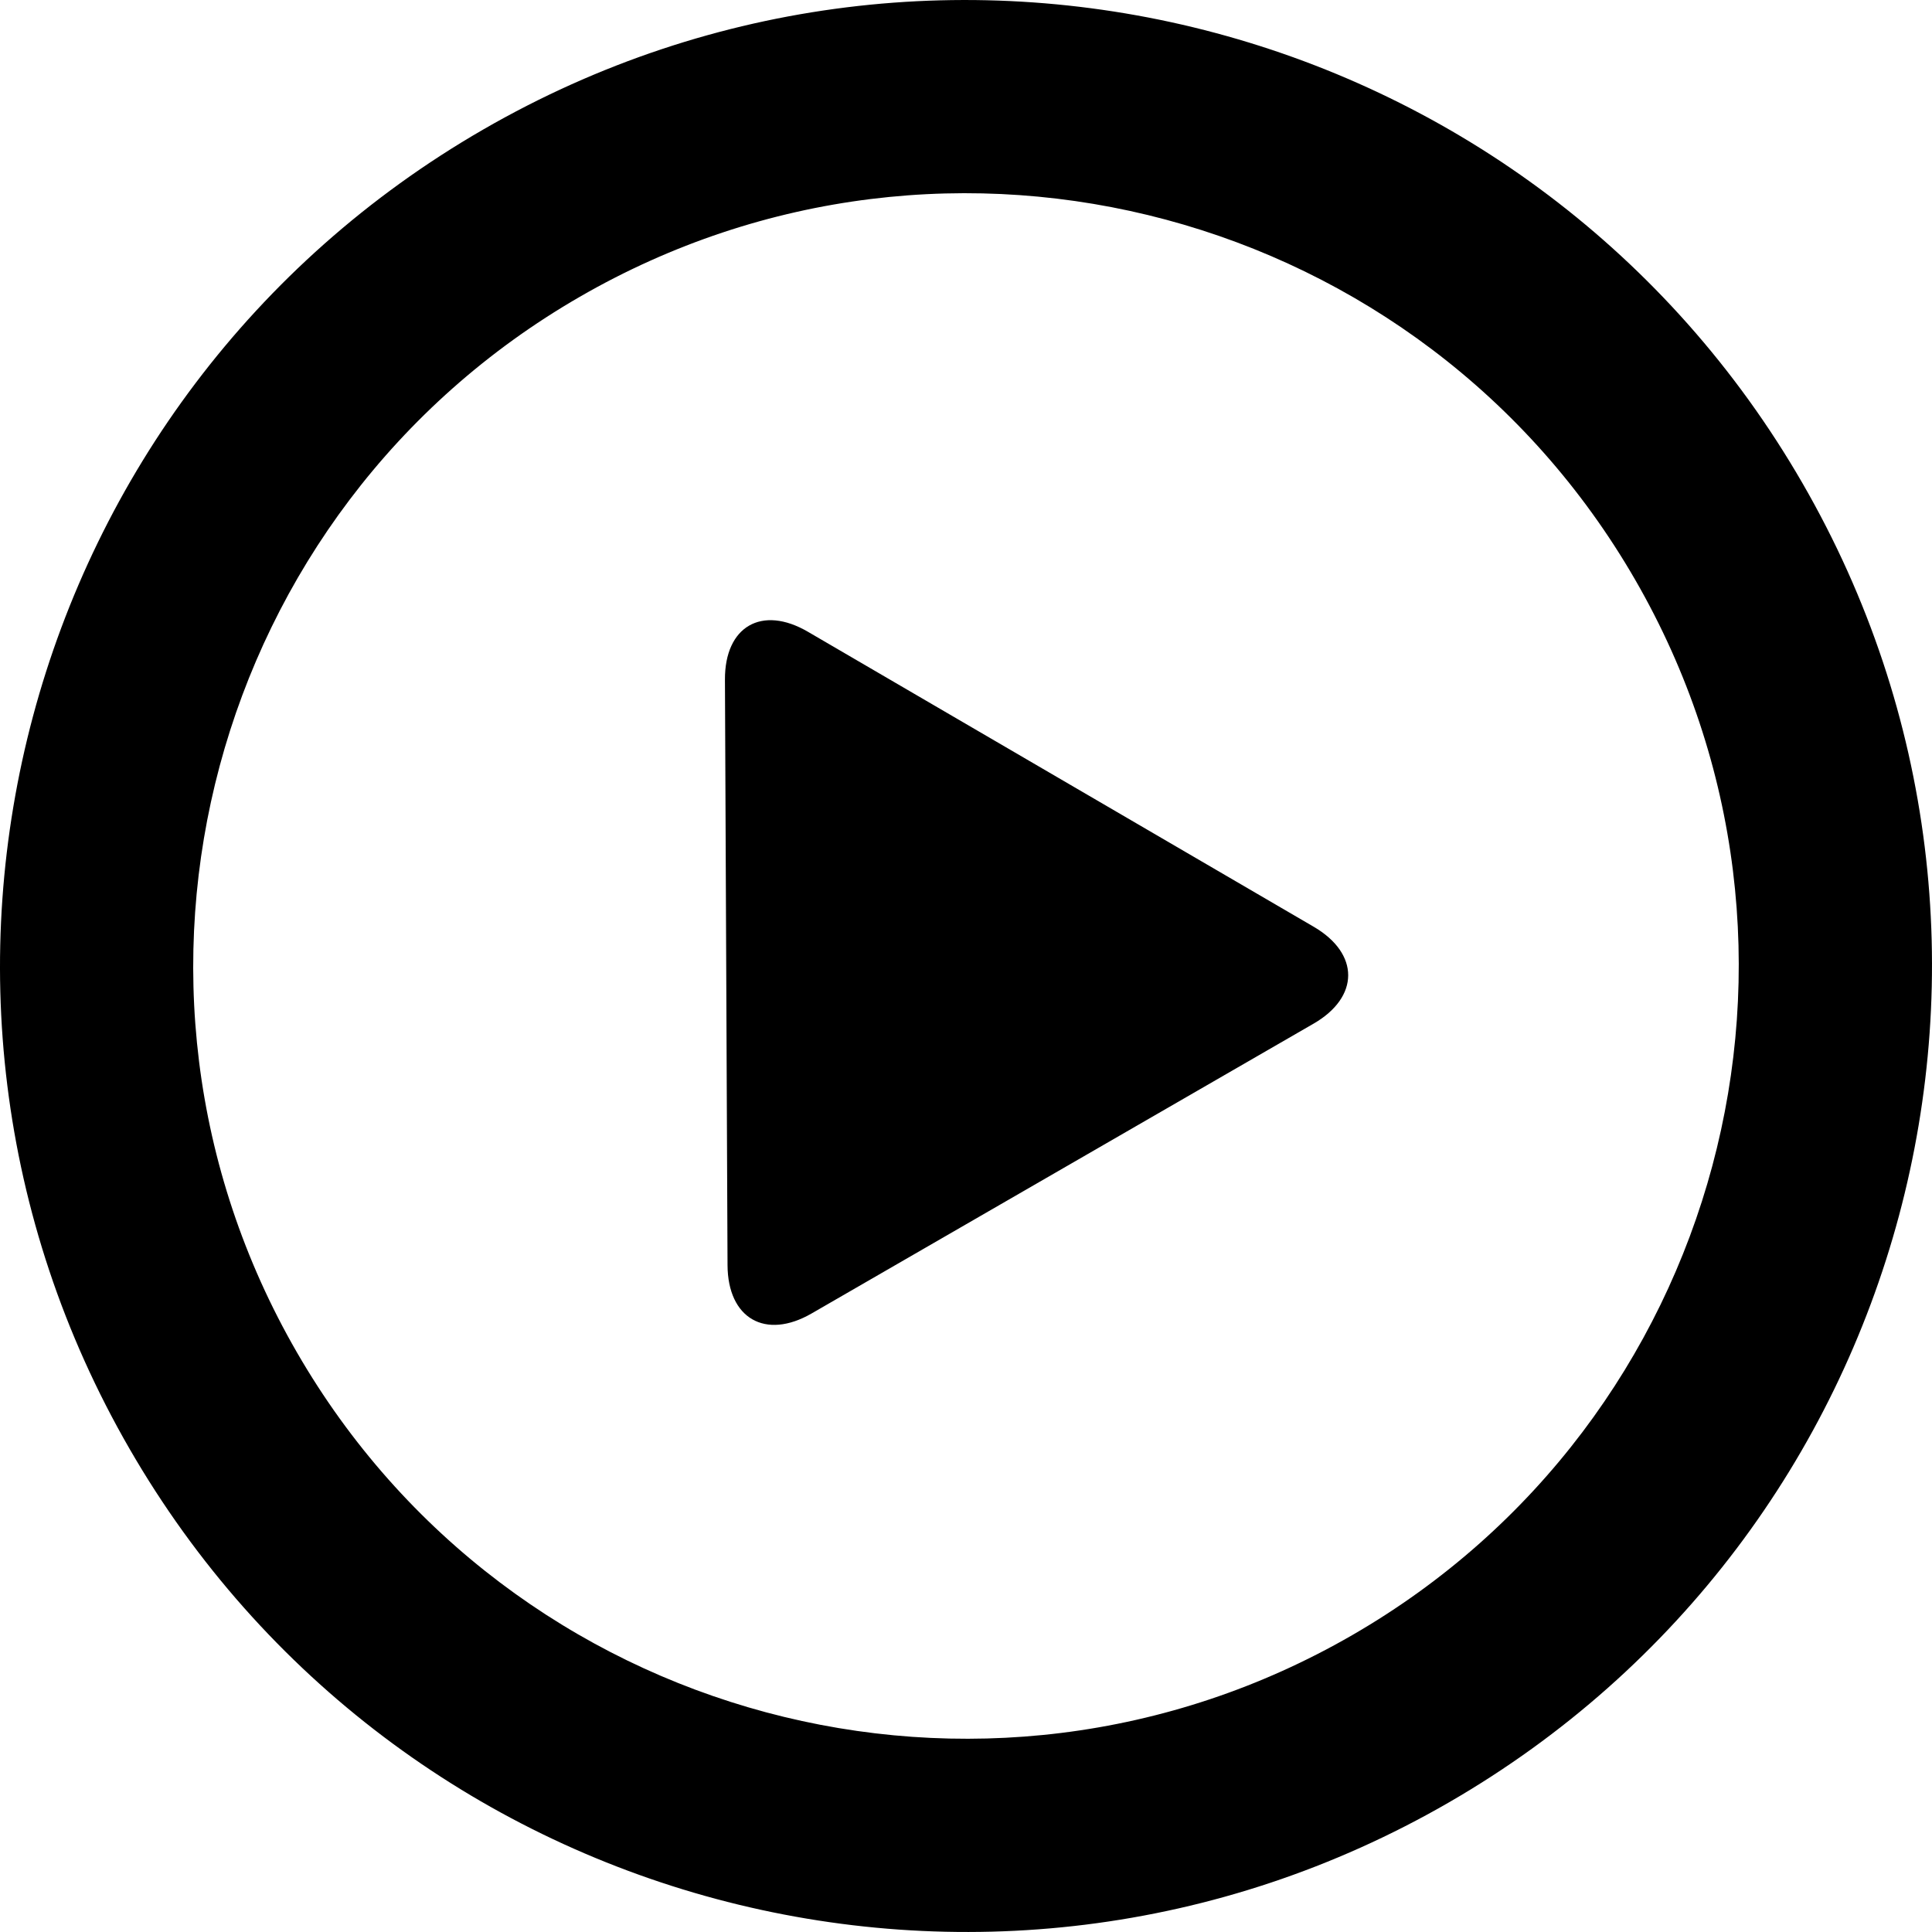
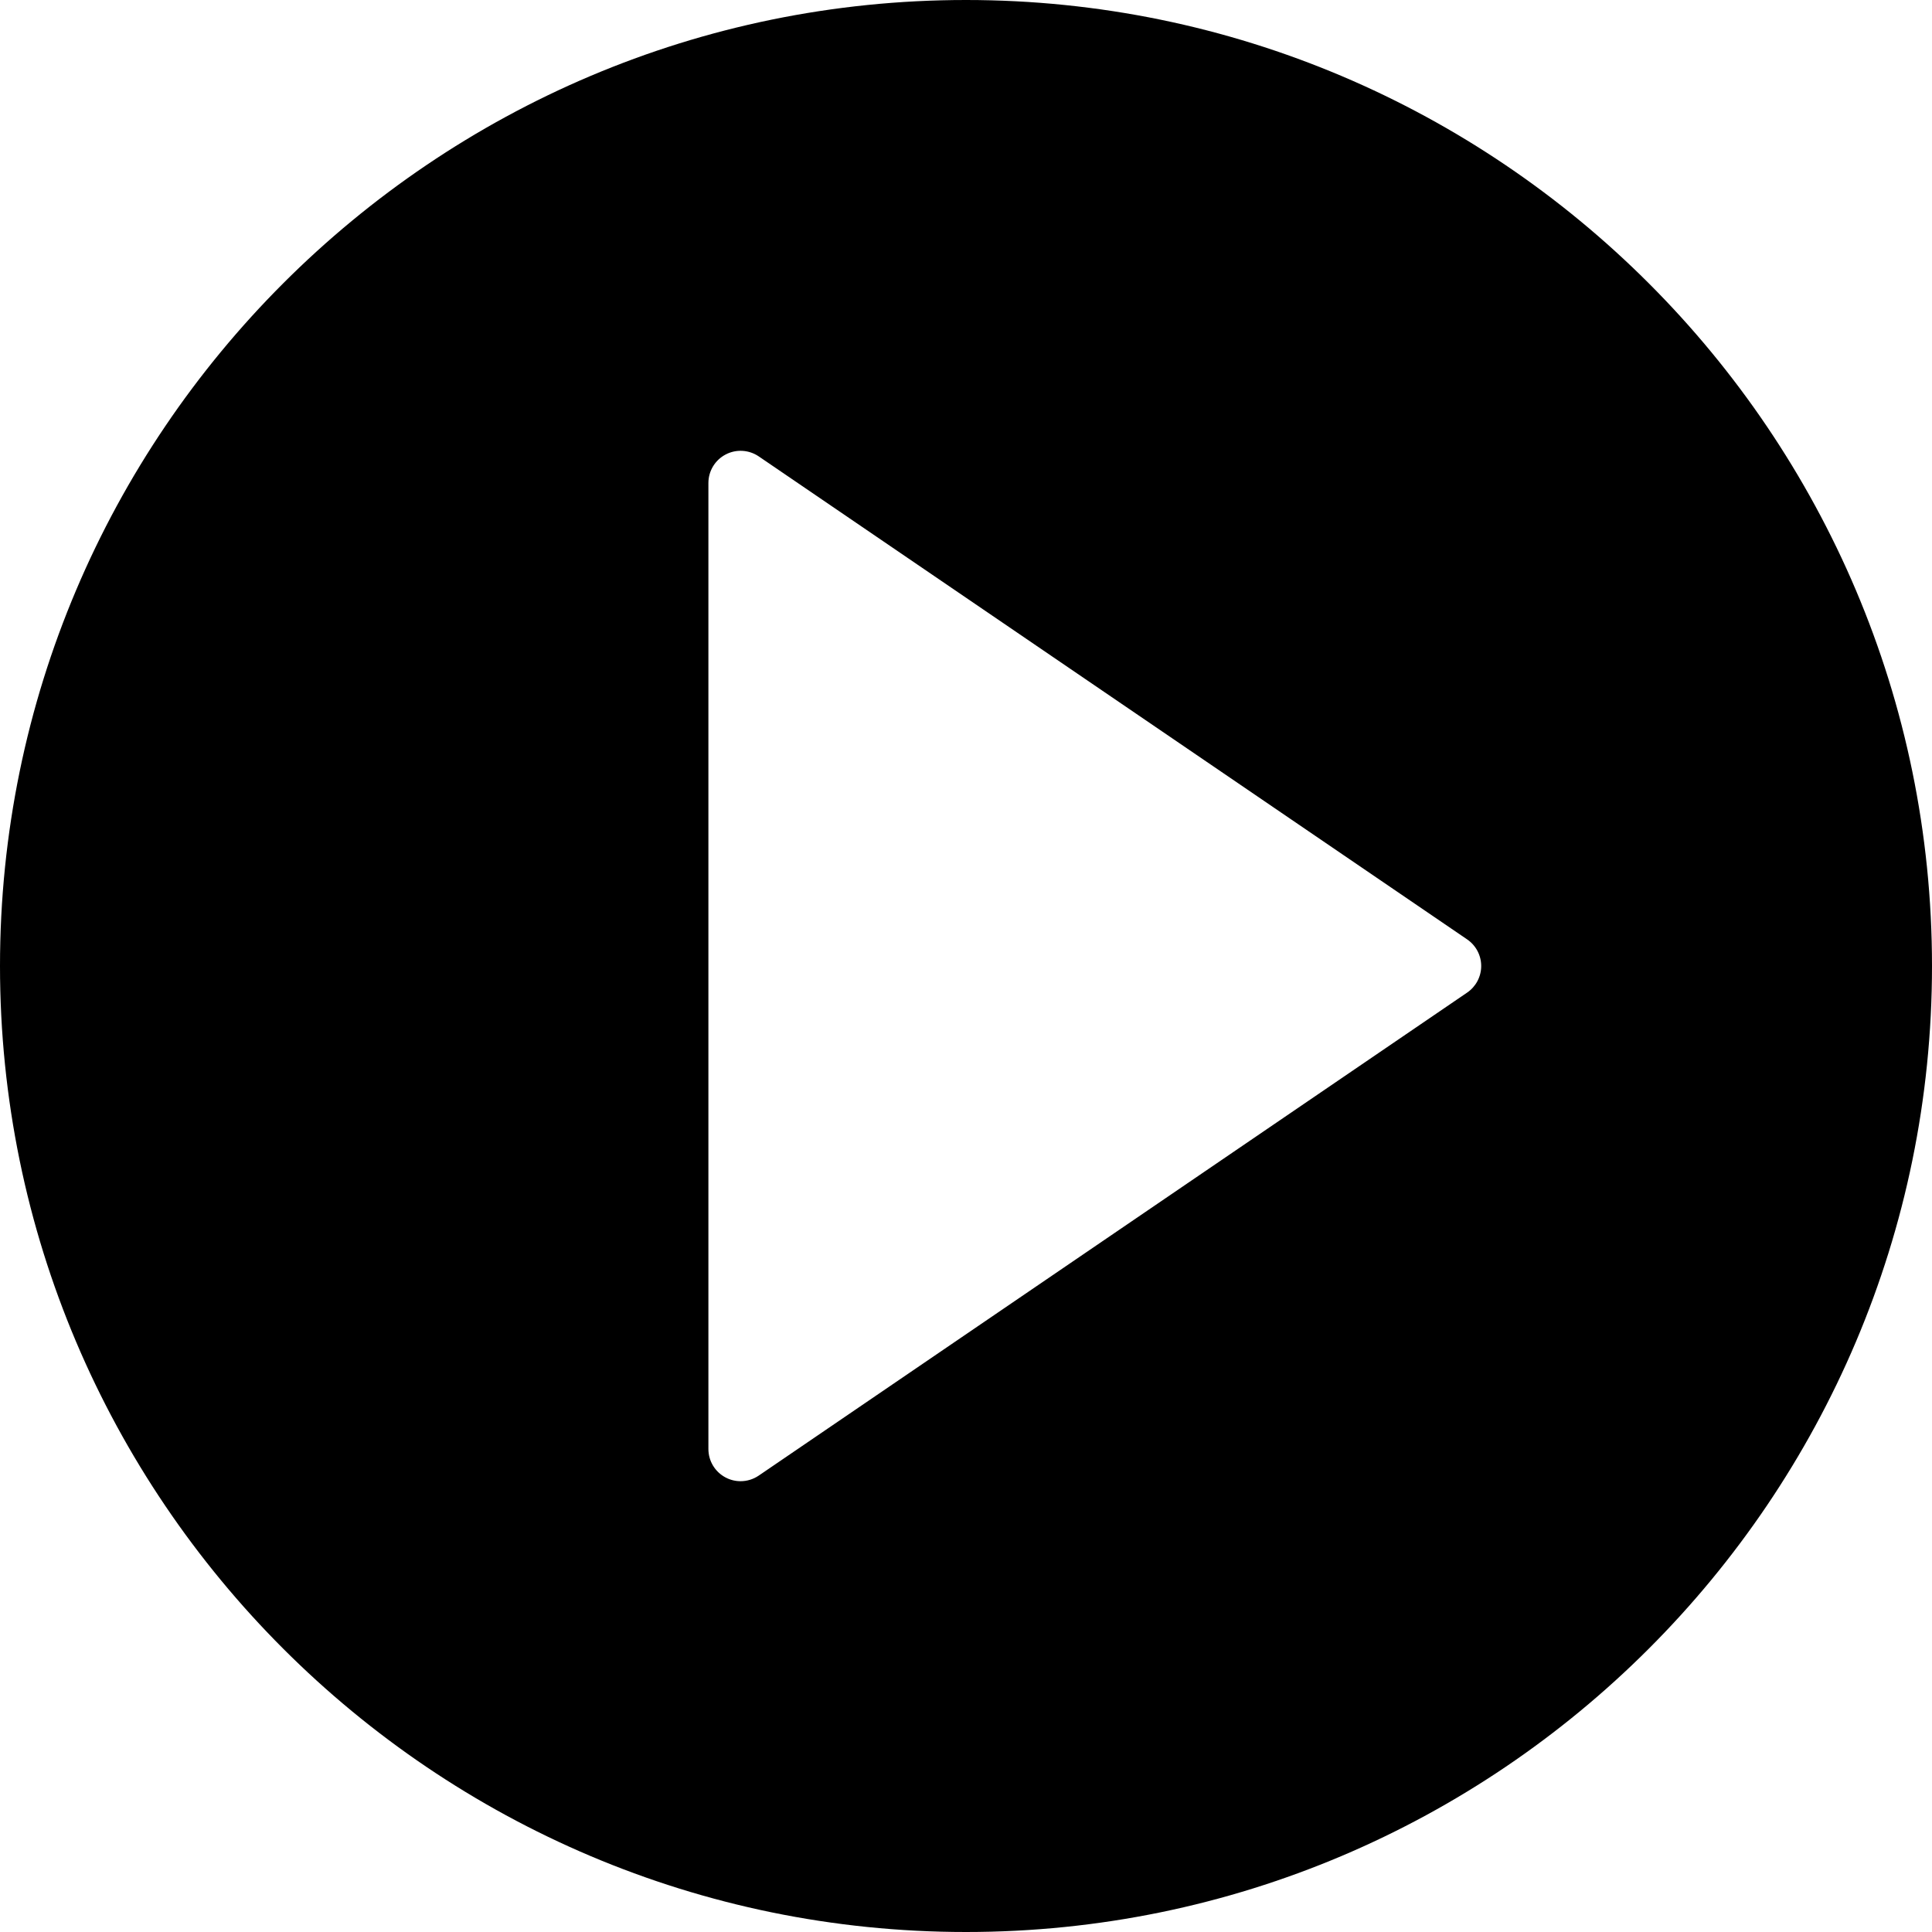
- <svg xmlns="http://www.w3.org/2000/svg" version="1.1" id="Capa_1" x="0px" y="0px" width="314.068px" height="314.068px" viewBox="0 0 314.068 314.068" style="enable-background:new 0 0 314.068 314.068;" xml:space="preserve">
-   <g>
-     <g id="_x33_56._Play">
-       <g>
-         <path d="M293.002,78.53C249.646,3.435,153.618-22.296,78.529,21.068C3.434,64.418-22.298,160.442,21.066,235.534     c43.35,75.095,139.375,100.83,214.465,57.47C310.627,249.639,336.371,153.62,293.002,78.53z M219.834,265.801     c-60.067,34.692-136.894,14.106-171.576-45.973C13.568,159.761,34.161,82.935,94.23,48.26     c60.071-34.69,136.894-14.106,171.578,45.971C300.493,154.307,279.906,231.117,219.834,265.801z M213.555,150.652l-82.214-47.949     c-7.492-4.374-13.535-0.877-13.493,7.789l0.421,95.174c0.038,8.664,6.155,12.191,13.669,7.851l81.585-47.103     C221.029,162.082,221.045,155.026,213.555,150.652z" />
-       </g>
-     </g>
-   </g>
+ <svg xmlns="http://www.w3.org/2000/svg" version="1.1" id="Capa_1" x="0px" y="0px" viewBox="0 0 60 60" style="enable-background:new 0 0 60 60;" xml:space="preserve">
+   <path d="M30,0C13.458,0,0,13.458,0,30s13.458,30,30,30s30-13.458,30-30S46.542,0,30,0z M45.563,30.826l-22,15  C23.394,45.941,23.197,46,23,46c-0.16,0-0.321-0.038-0.467-0.116C22.205,45.711,22,45.371,22,45V15c0-0.371,0.205-0.711,0.533-0.884  c0.328-0.174,0.724-0.15,1.031,0.058l22,15C45.836,29.36,46,29.669,46,30S45.836,30.64,45.563,30.826z" />
  <g>
</g>
  <g>
</g>
  <g>
</g>
  <g>
</g>
  <g>
</g>
  <g>
</g>
  <g>
</g>
  <g>
</g>
  <g>
</g>
  <g>
</g>
  <g>
</g>
  <g>
</g>
  <g>
</g>
  <g>
</g>
  <g>
</g>
</svg>
